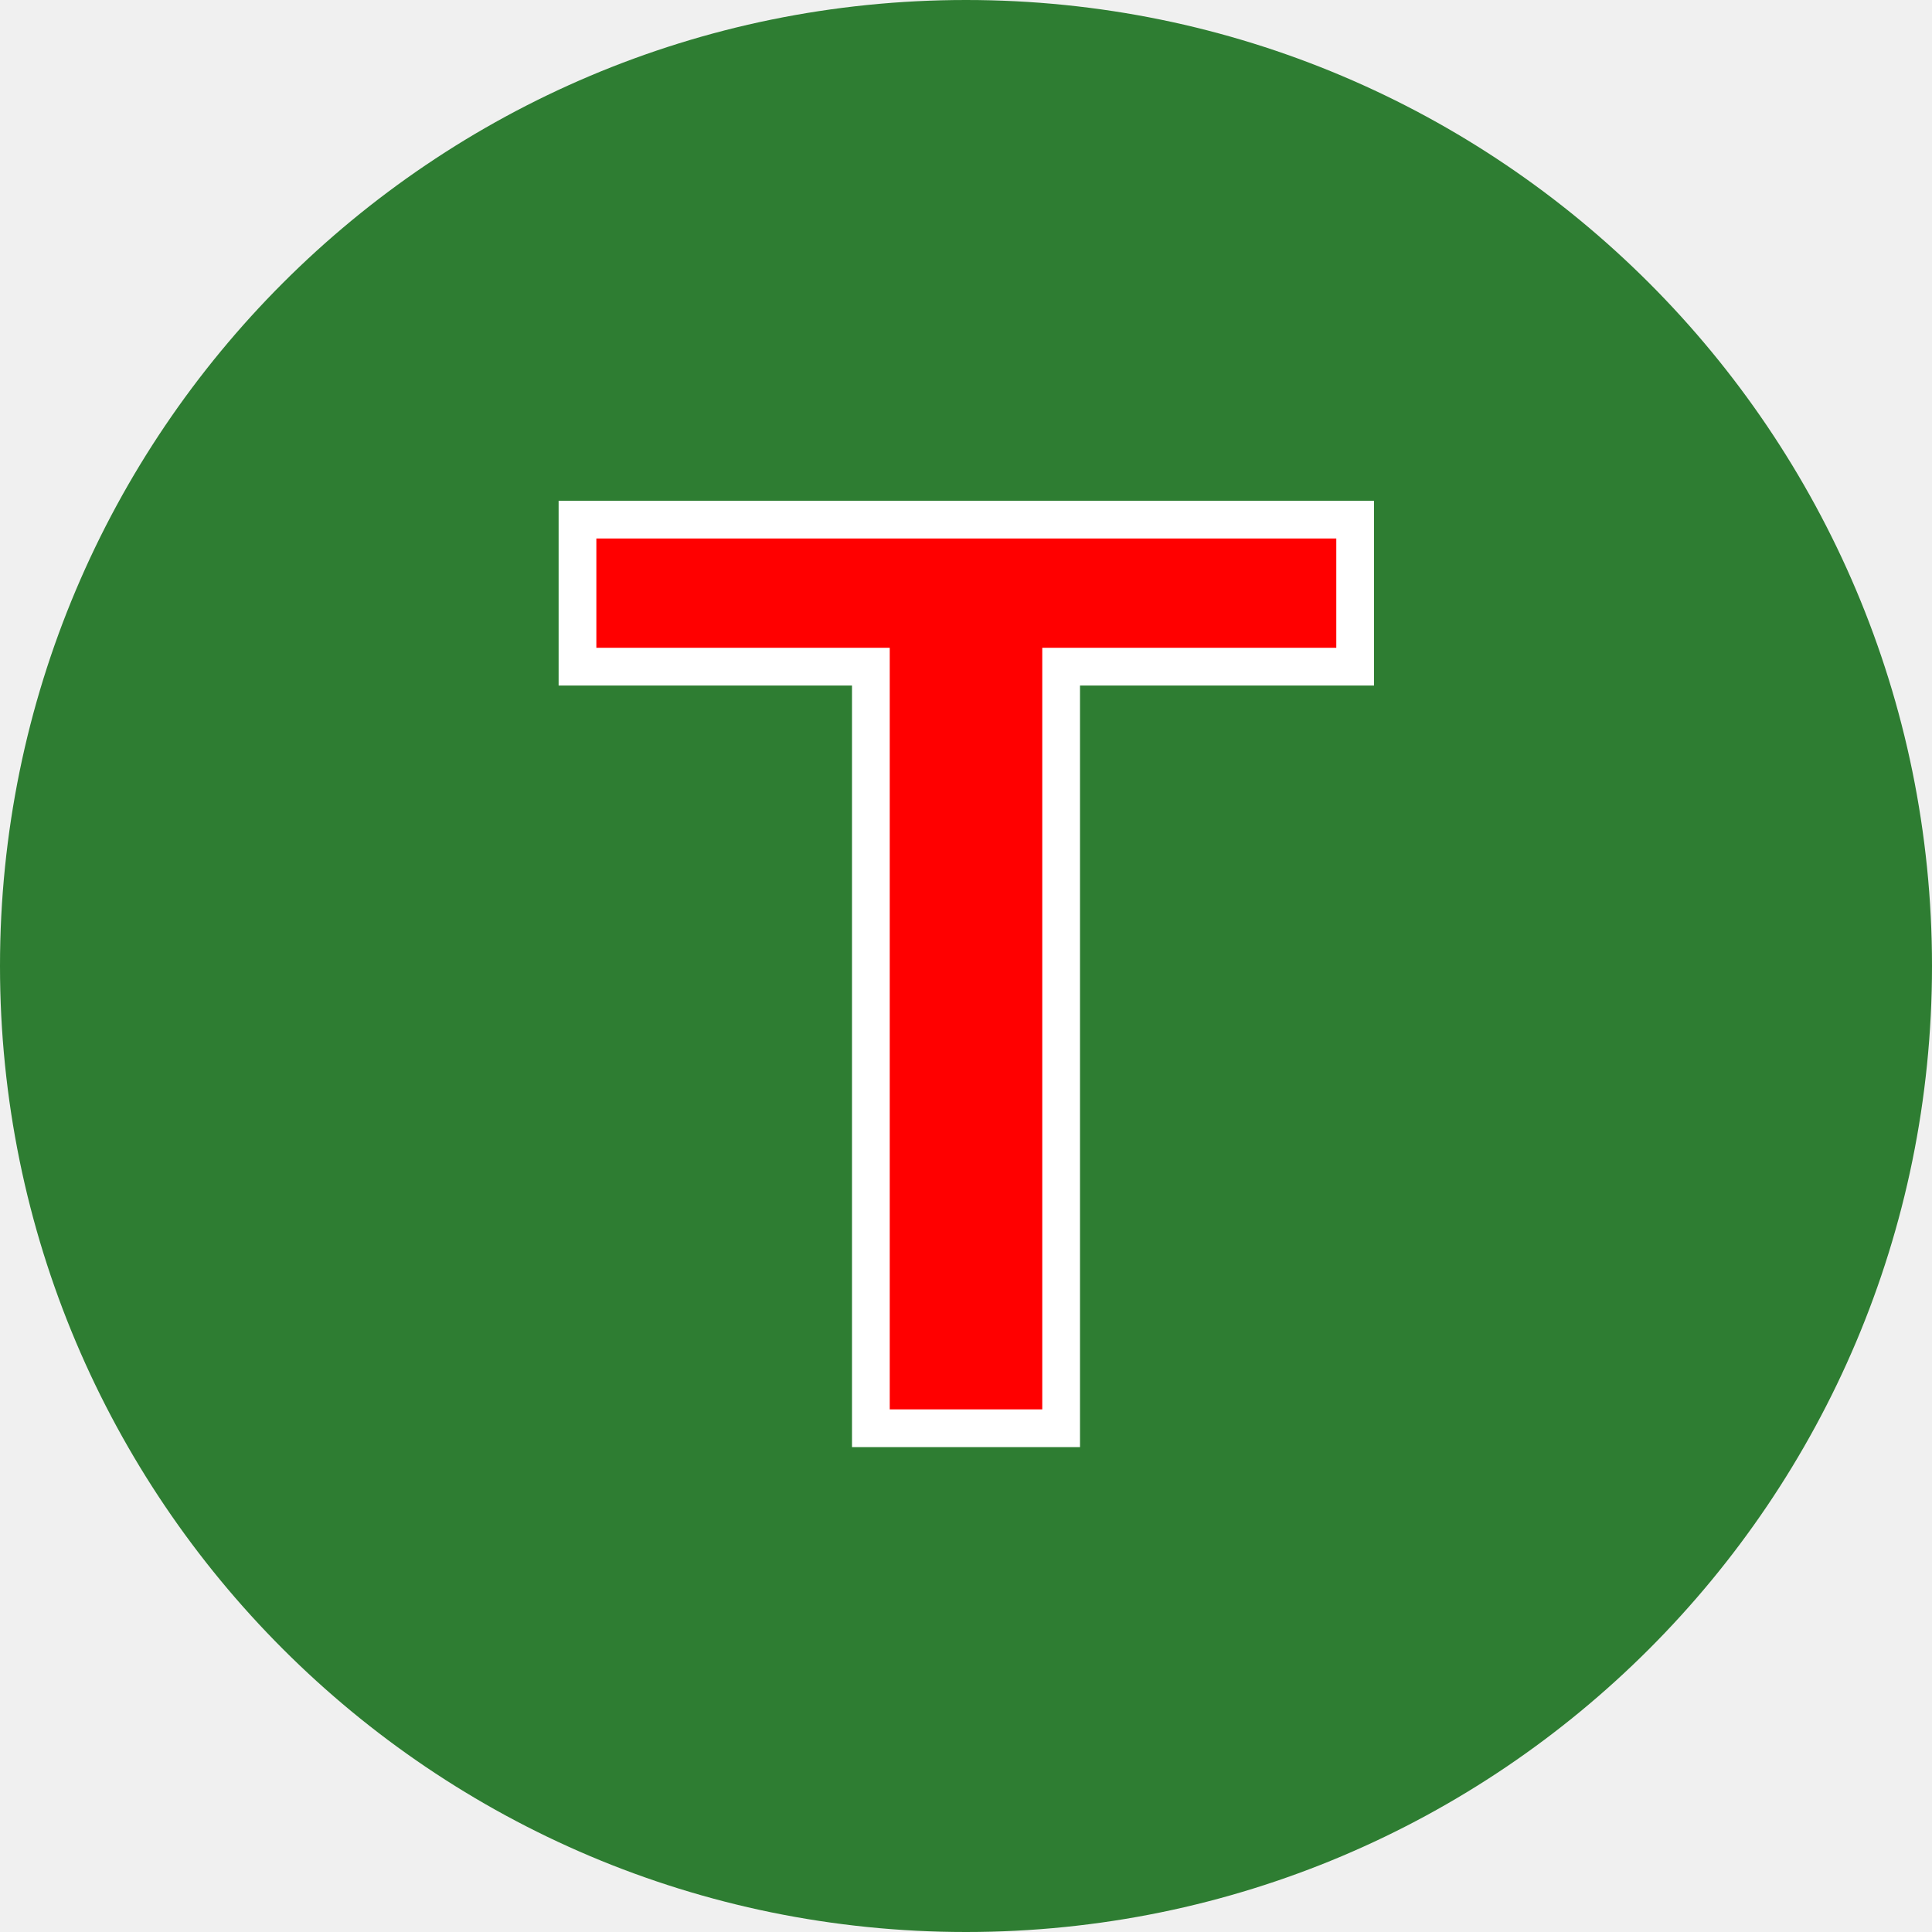
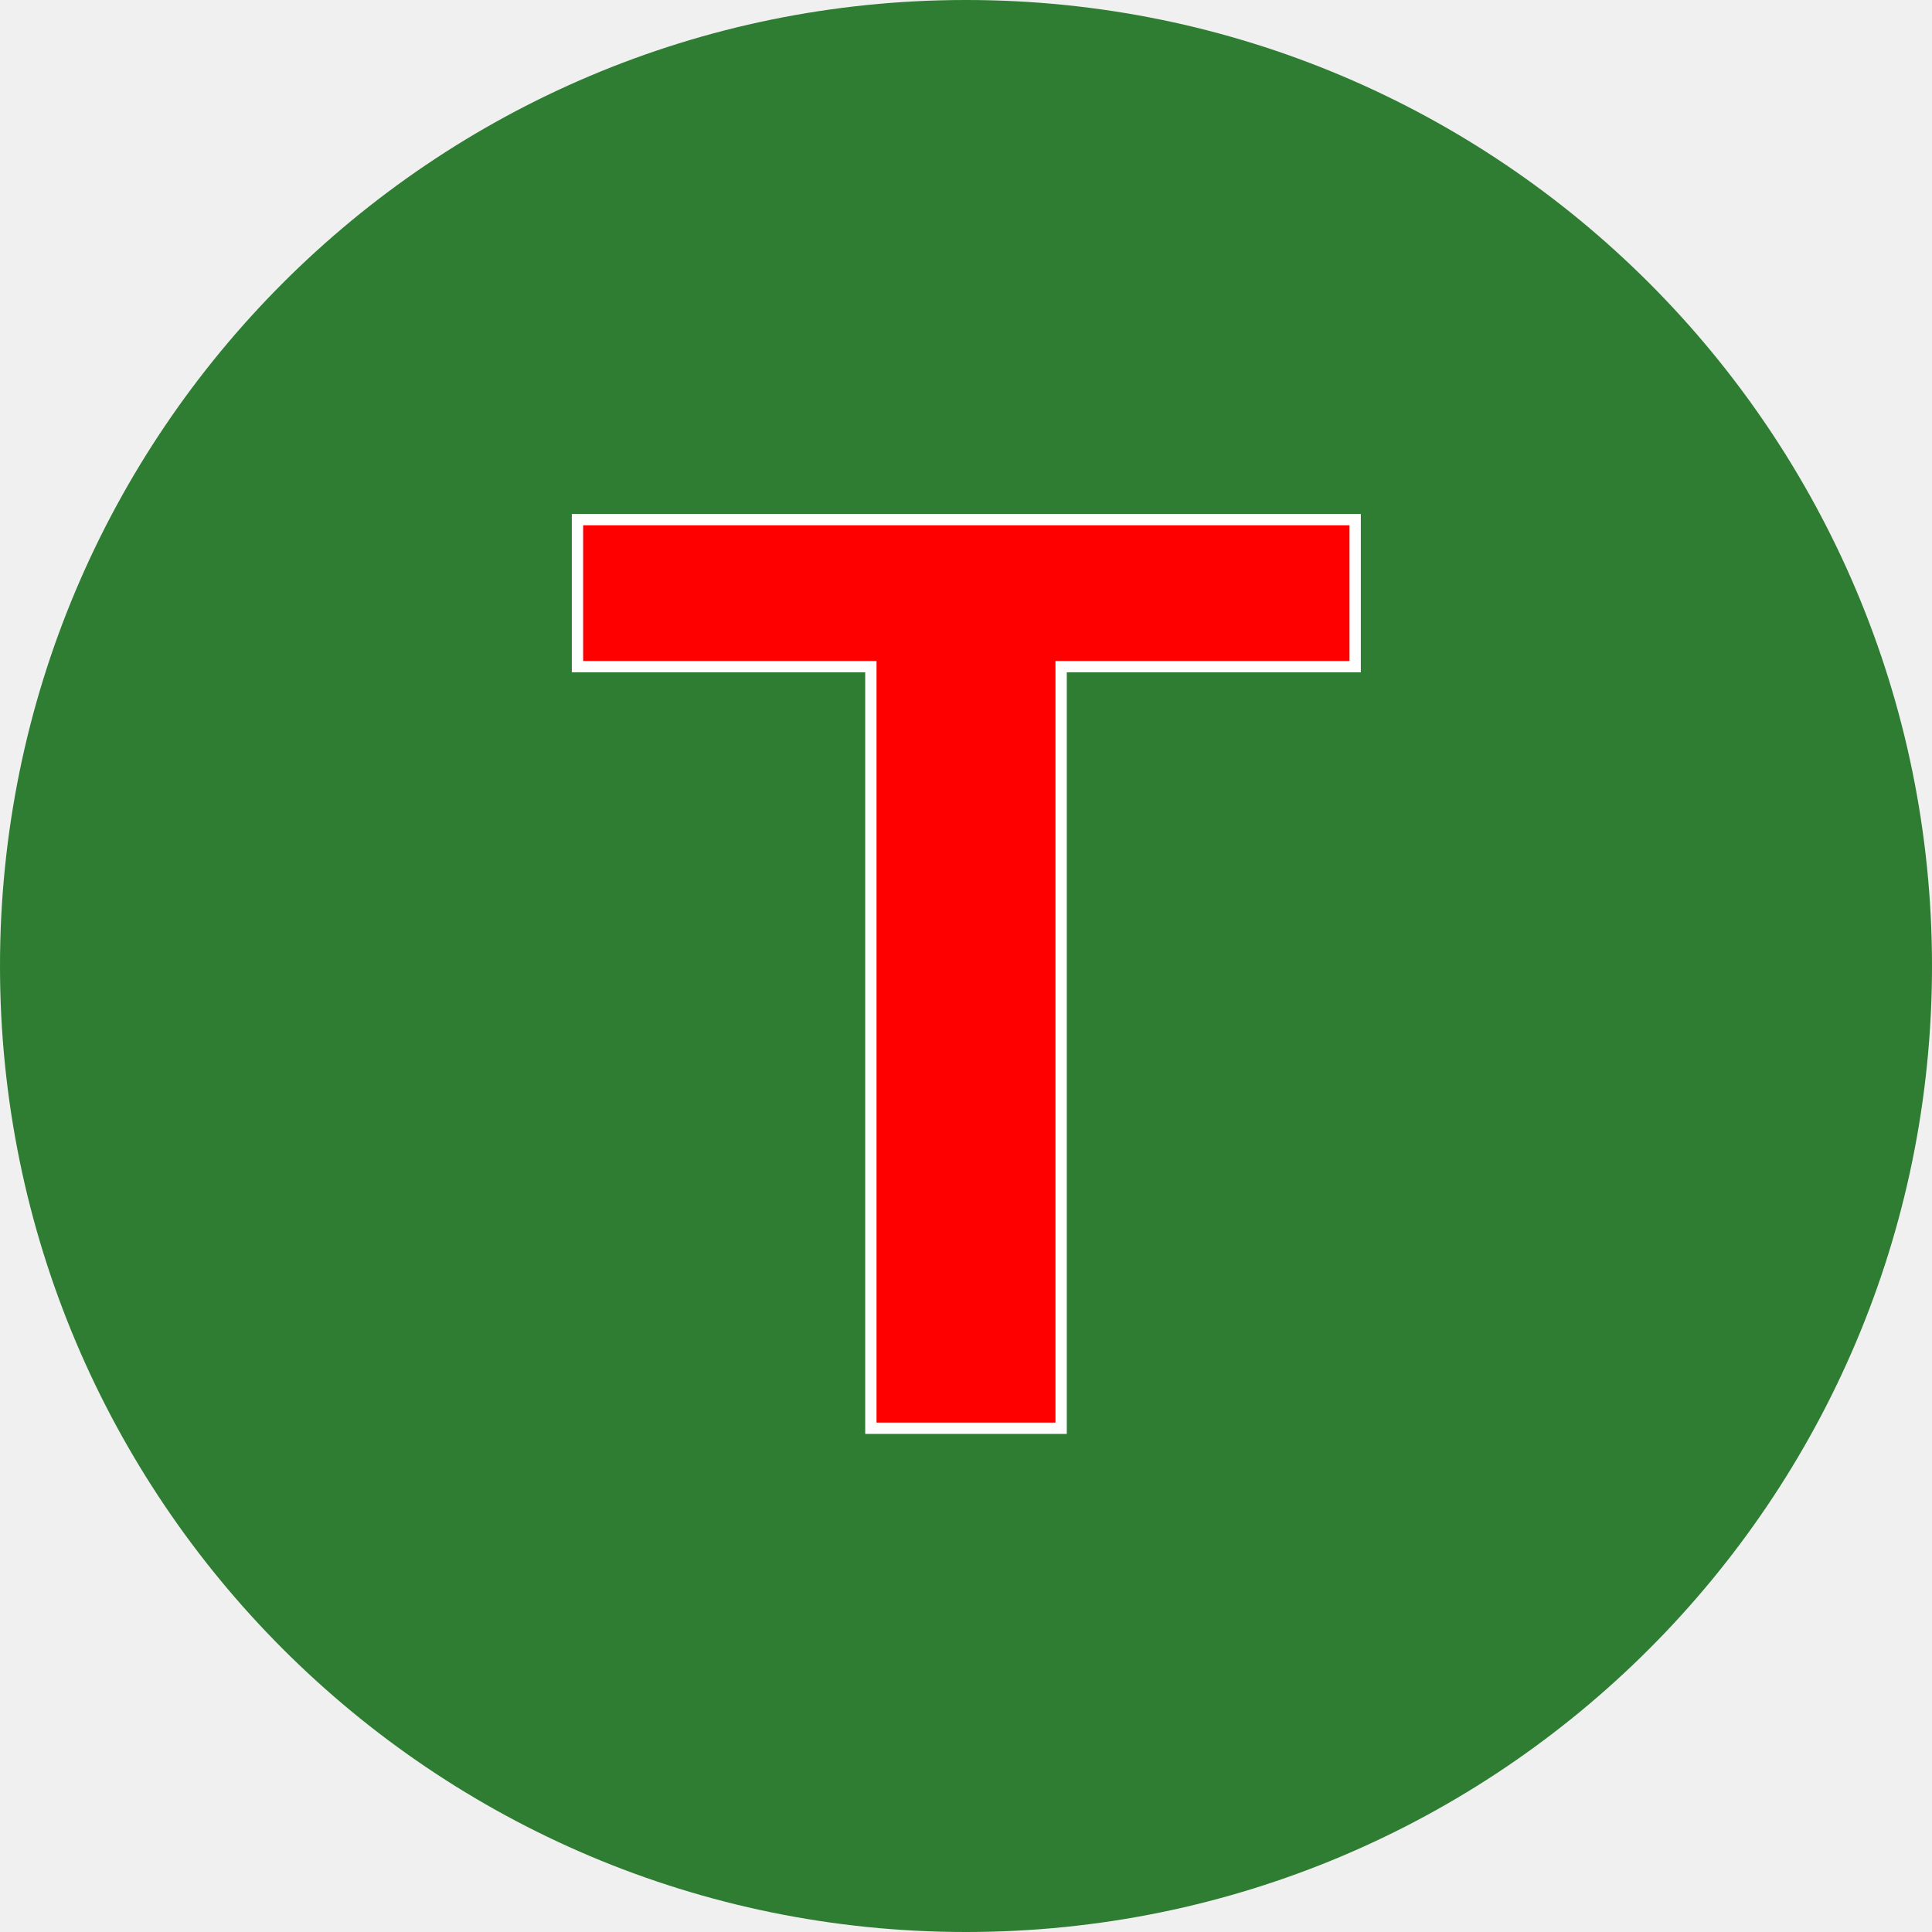
<svg xmlns="http://www.w3.org/2000/svg" viewBox="0 0 512 512">
  <circle cx="256" cy="256" r="256" fill="#2e7d32" />
-   <text x="50%" y="50%" text-anchor="middle" dy=".35em" font-family="Arial, sans-serif" font-weight="bold" font-size="350" fill="#ff0000" stroke="#ffffff" stroke-width="10">T</text>
+   <text x="50%" y="50%" text-anchor="middle" dy=".35em" font-family="Arial, sans-serif" font-weight="900" font-size="350" fill="#ff0000" stroke="#ffffff" stroke-width="3">T</text>
</svg>
